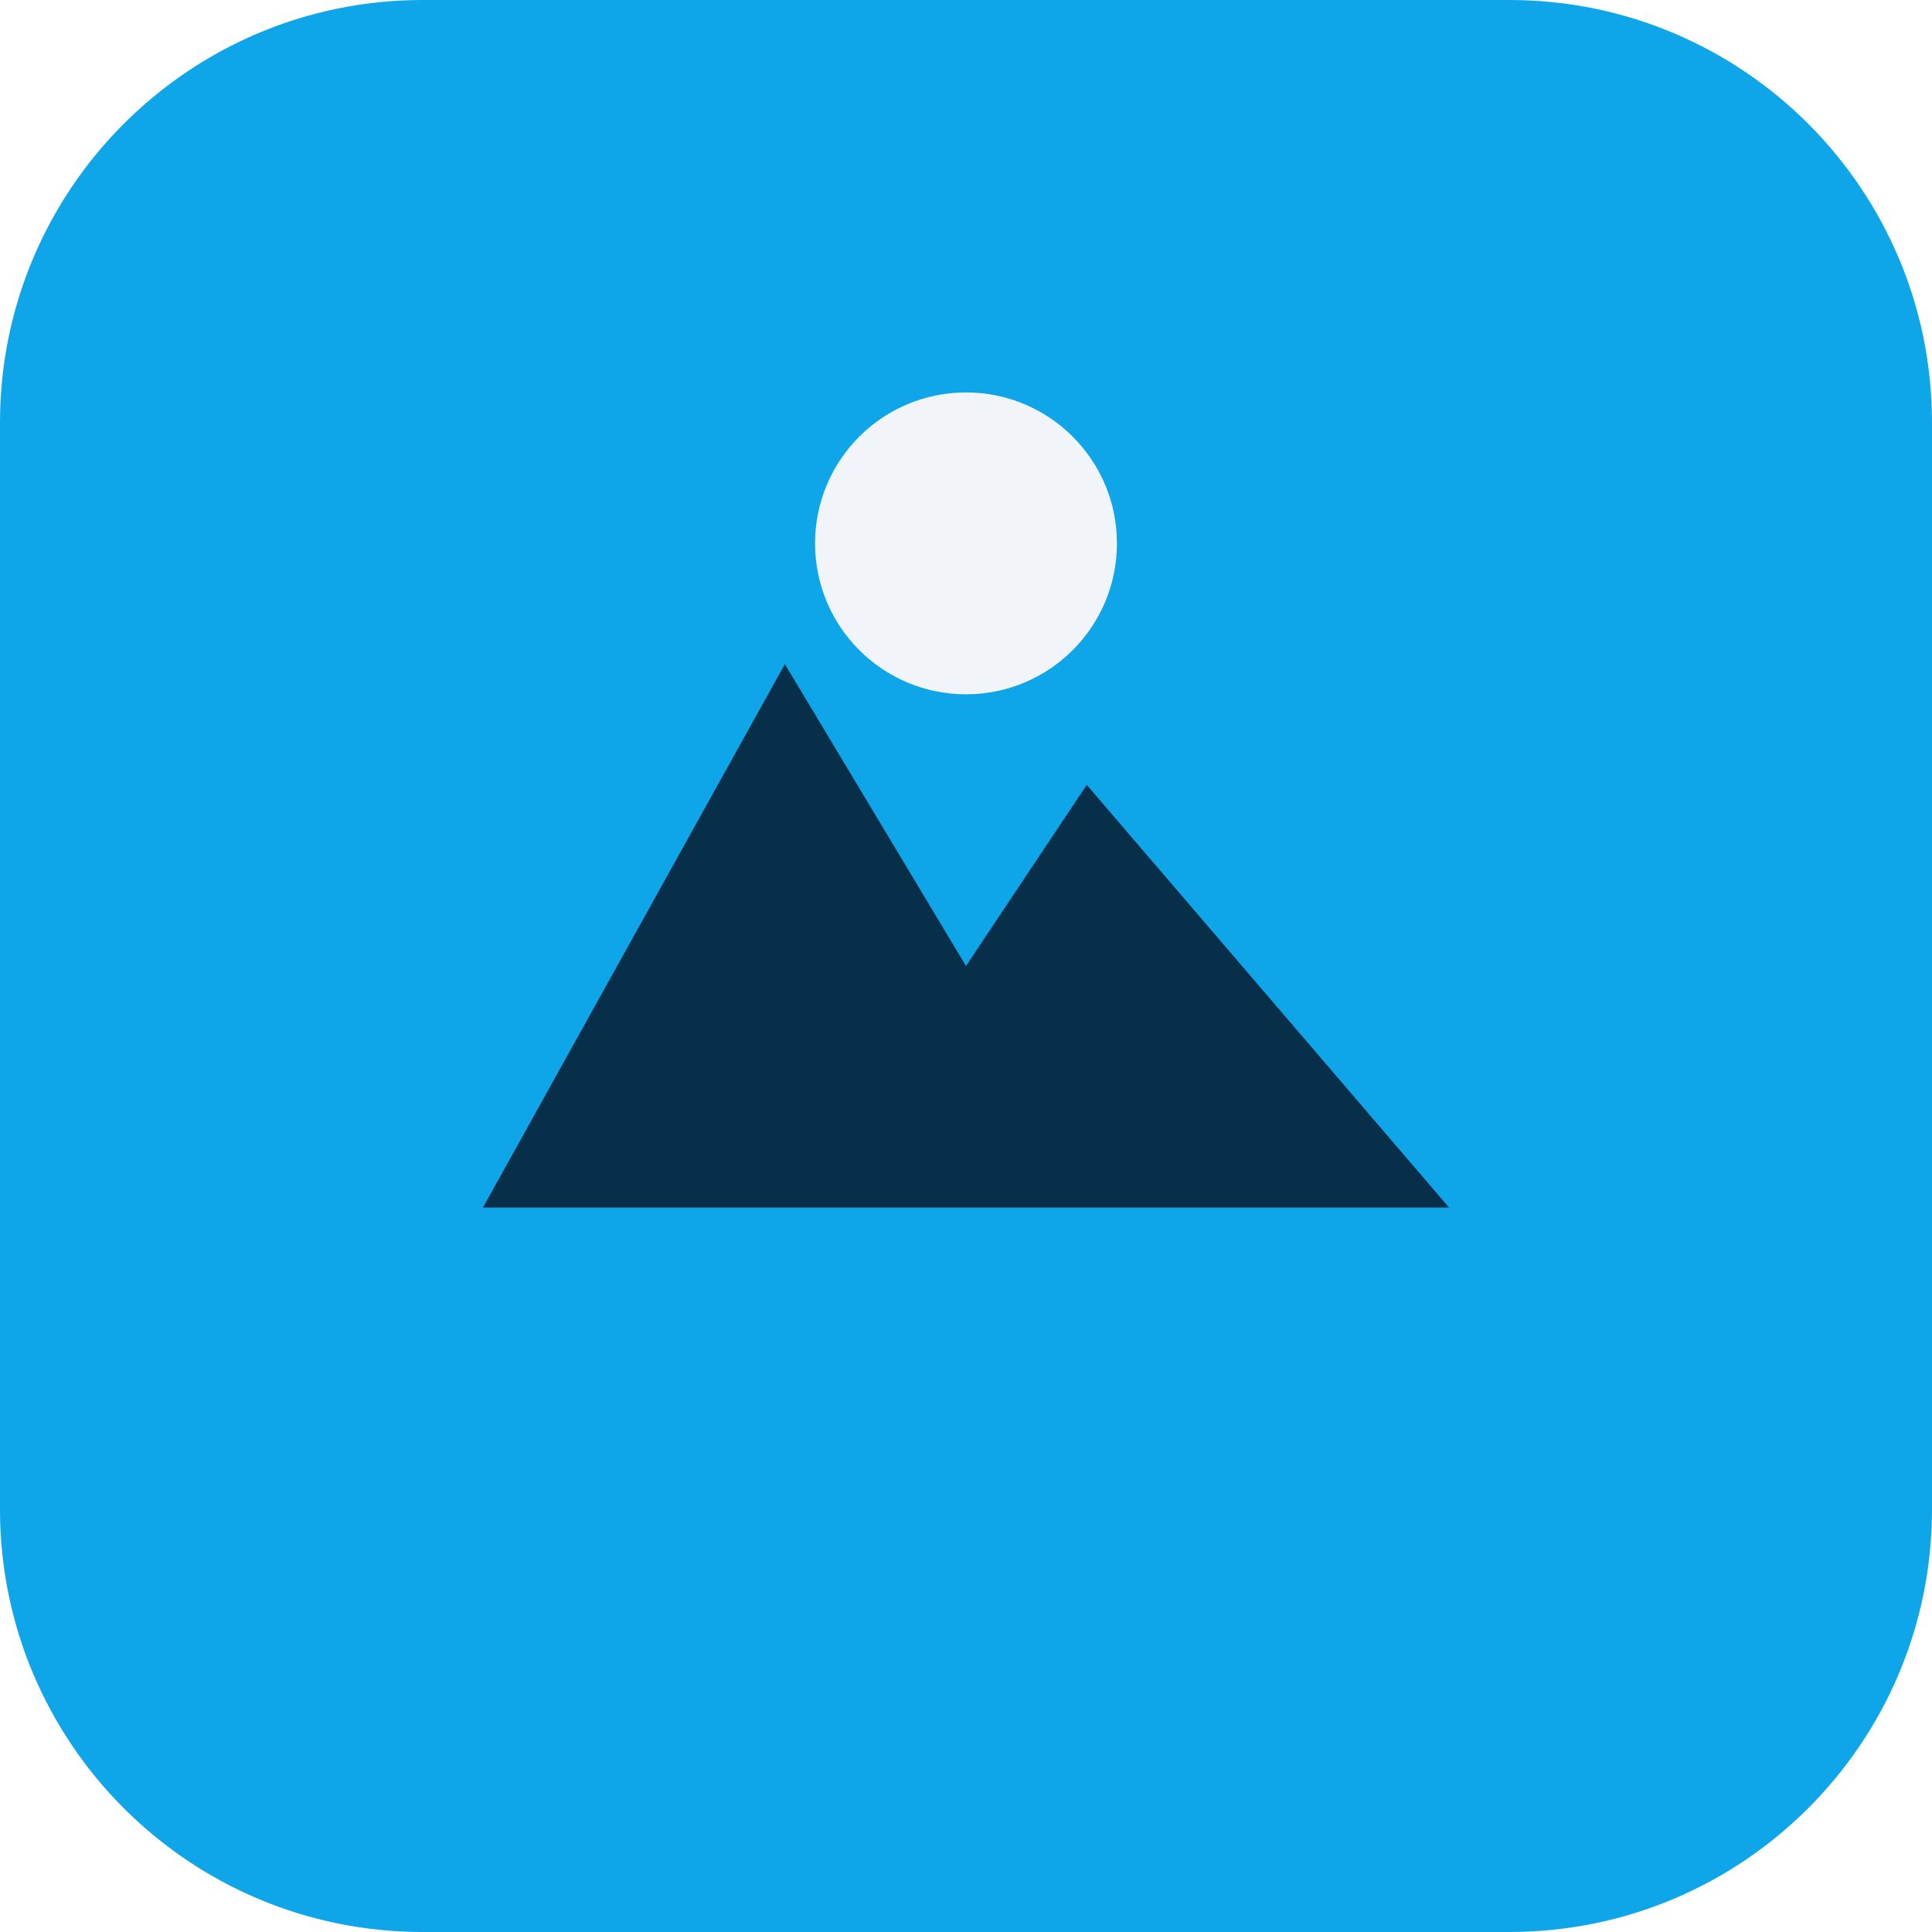
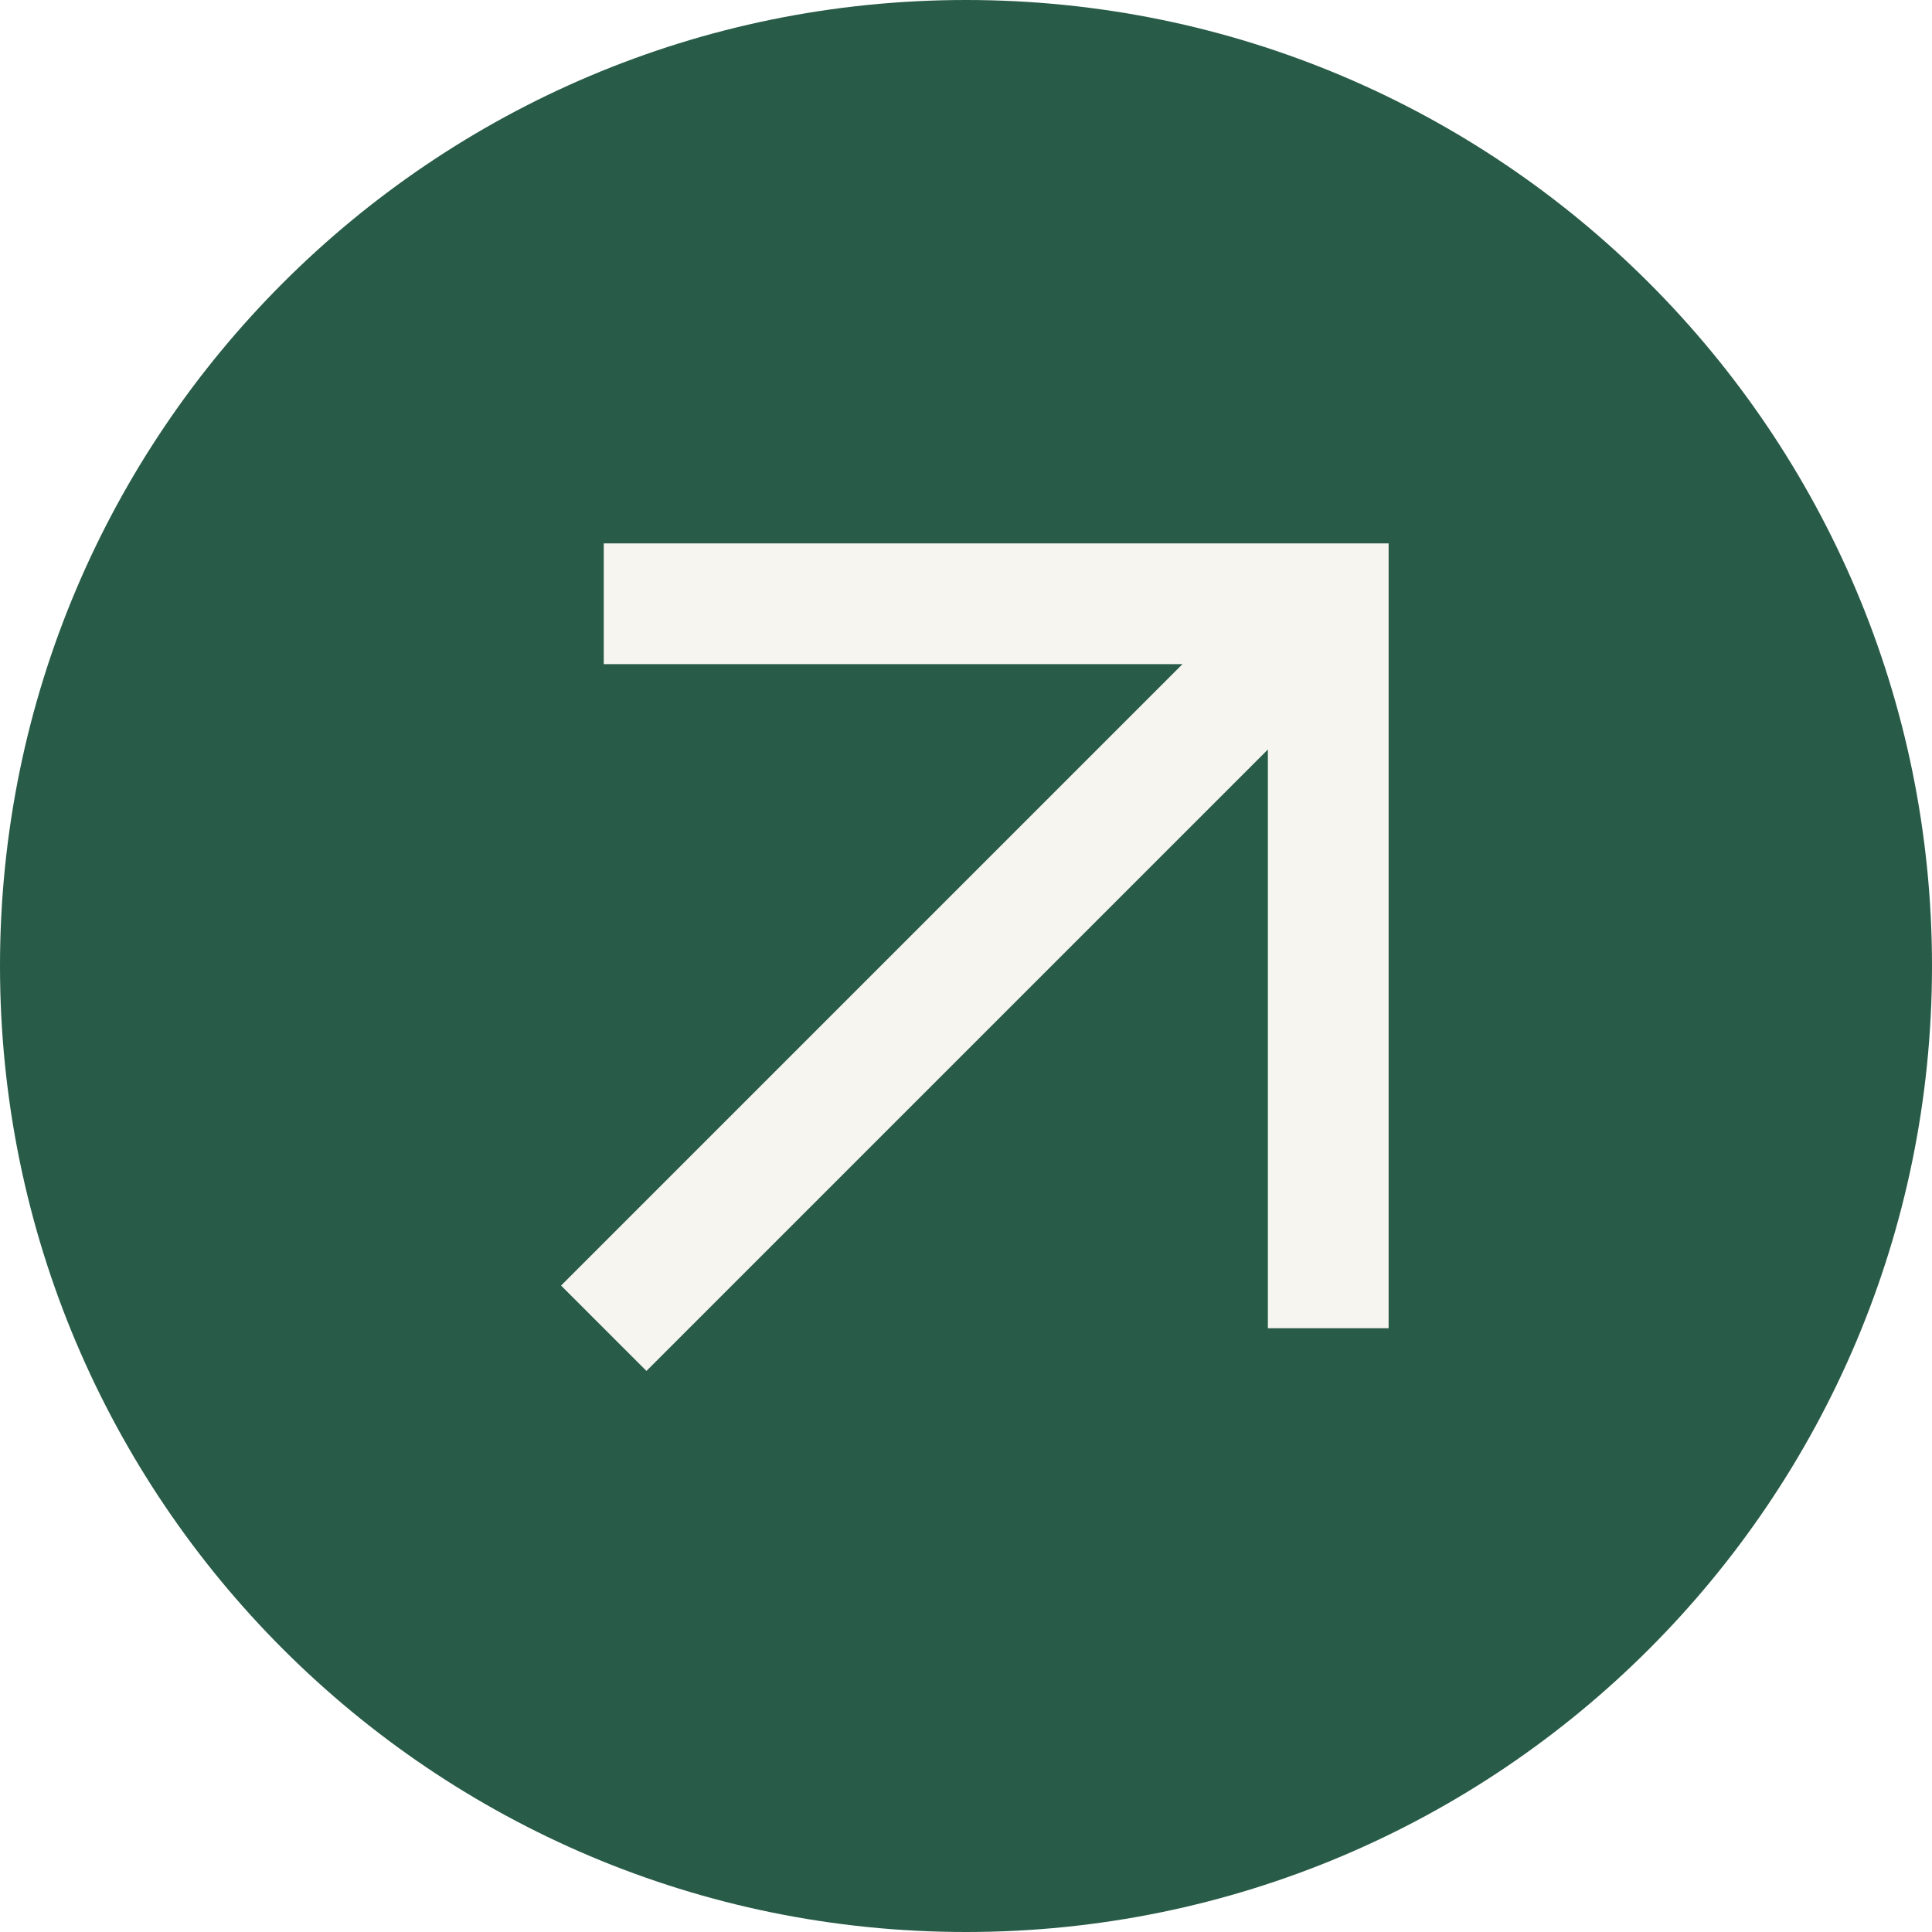
<svg xmlns="http://www.w3.org/2000/svg" viewBox="0 0 32 32">
-   <rect width="32" height="32" rx="7" fill="#0ea5e9" />
-   <path d="M8 20l5-9 3 5 2-3 6 7z" fill="#082f49" />
-   <circle cx="16" cy="9" r="2.5" fill="#f1f5f9" />
+   <rect width="32" height="32" rx="16" fill="#285b48" />
+   <path d="M10 22 22 10M10 10h12v12" fill="none" stroke="#f6f5ef" stroke-width="2" />
</svg>
